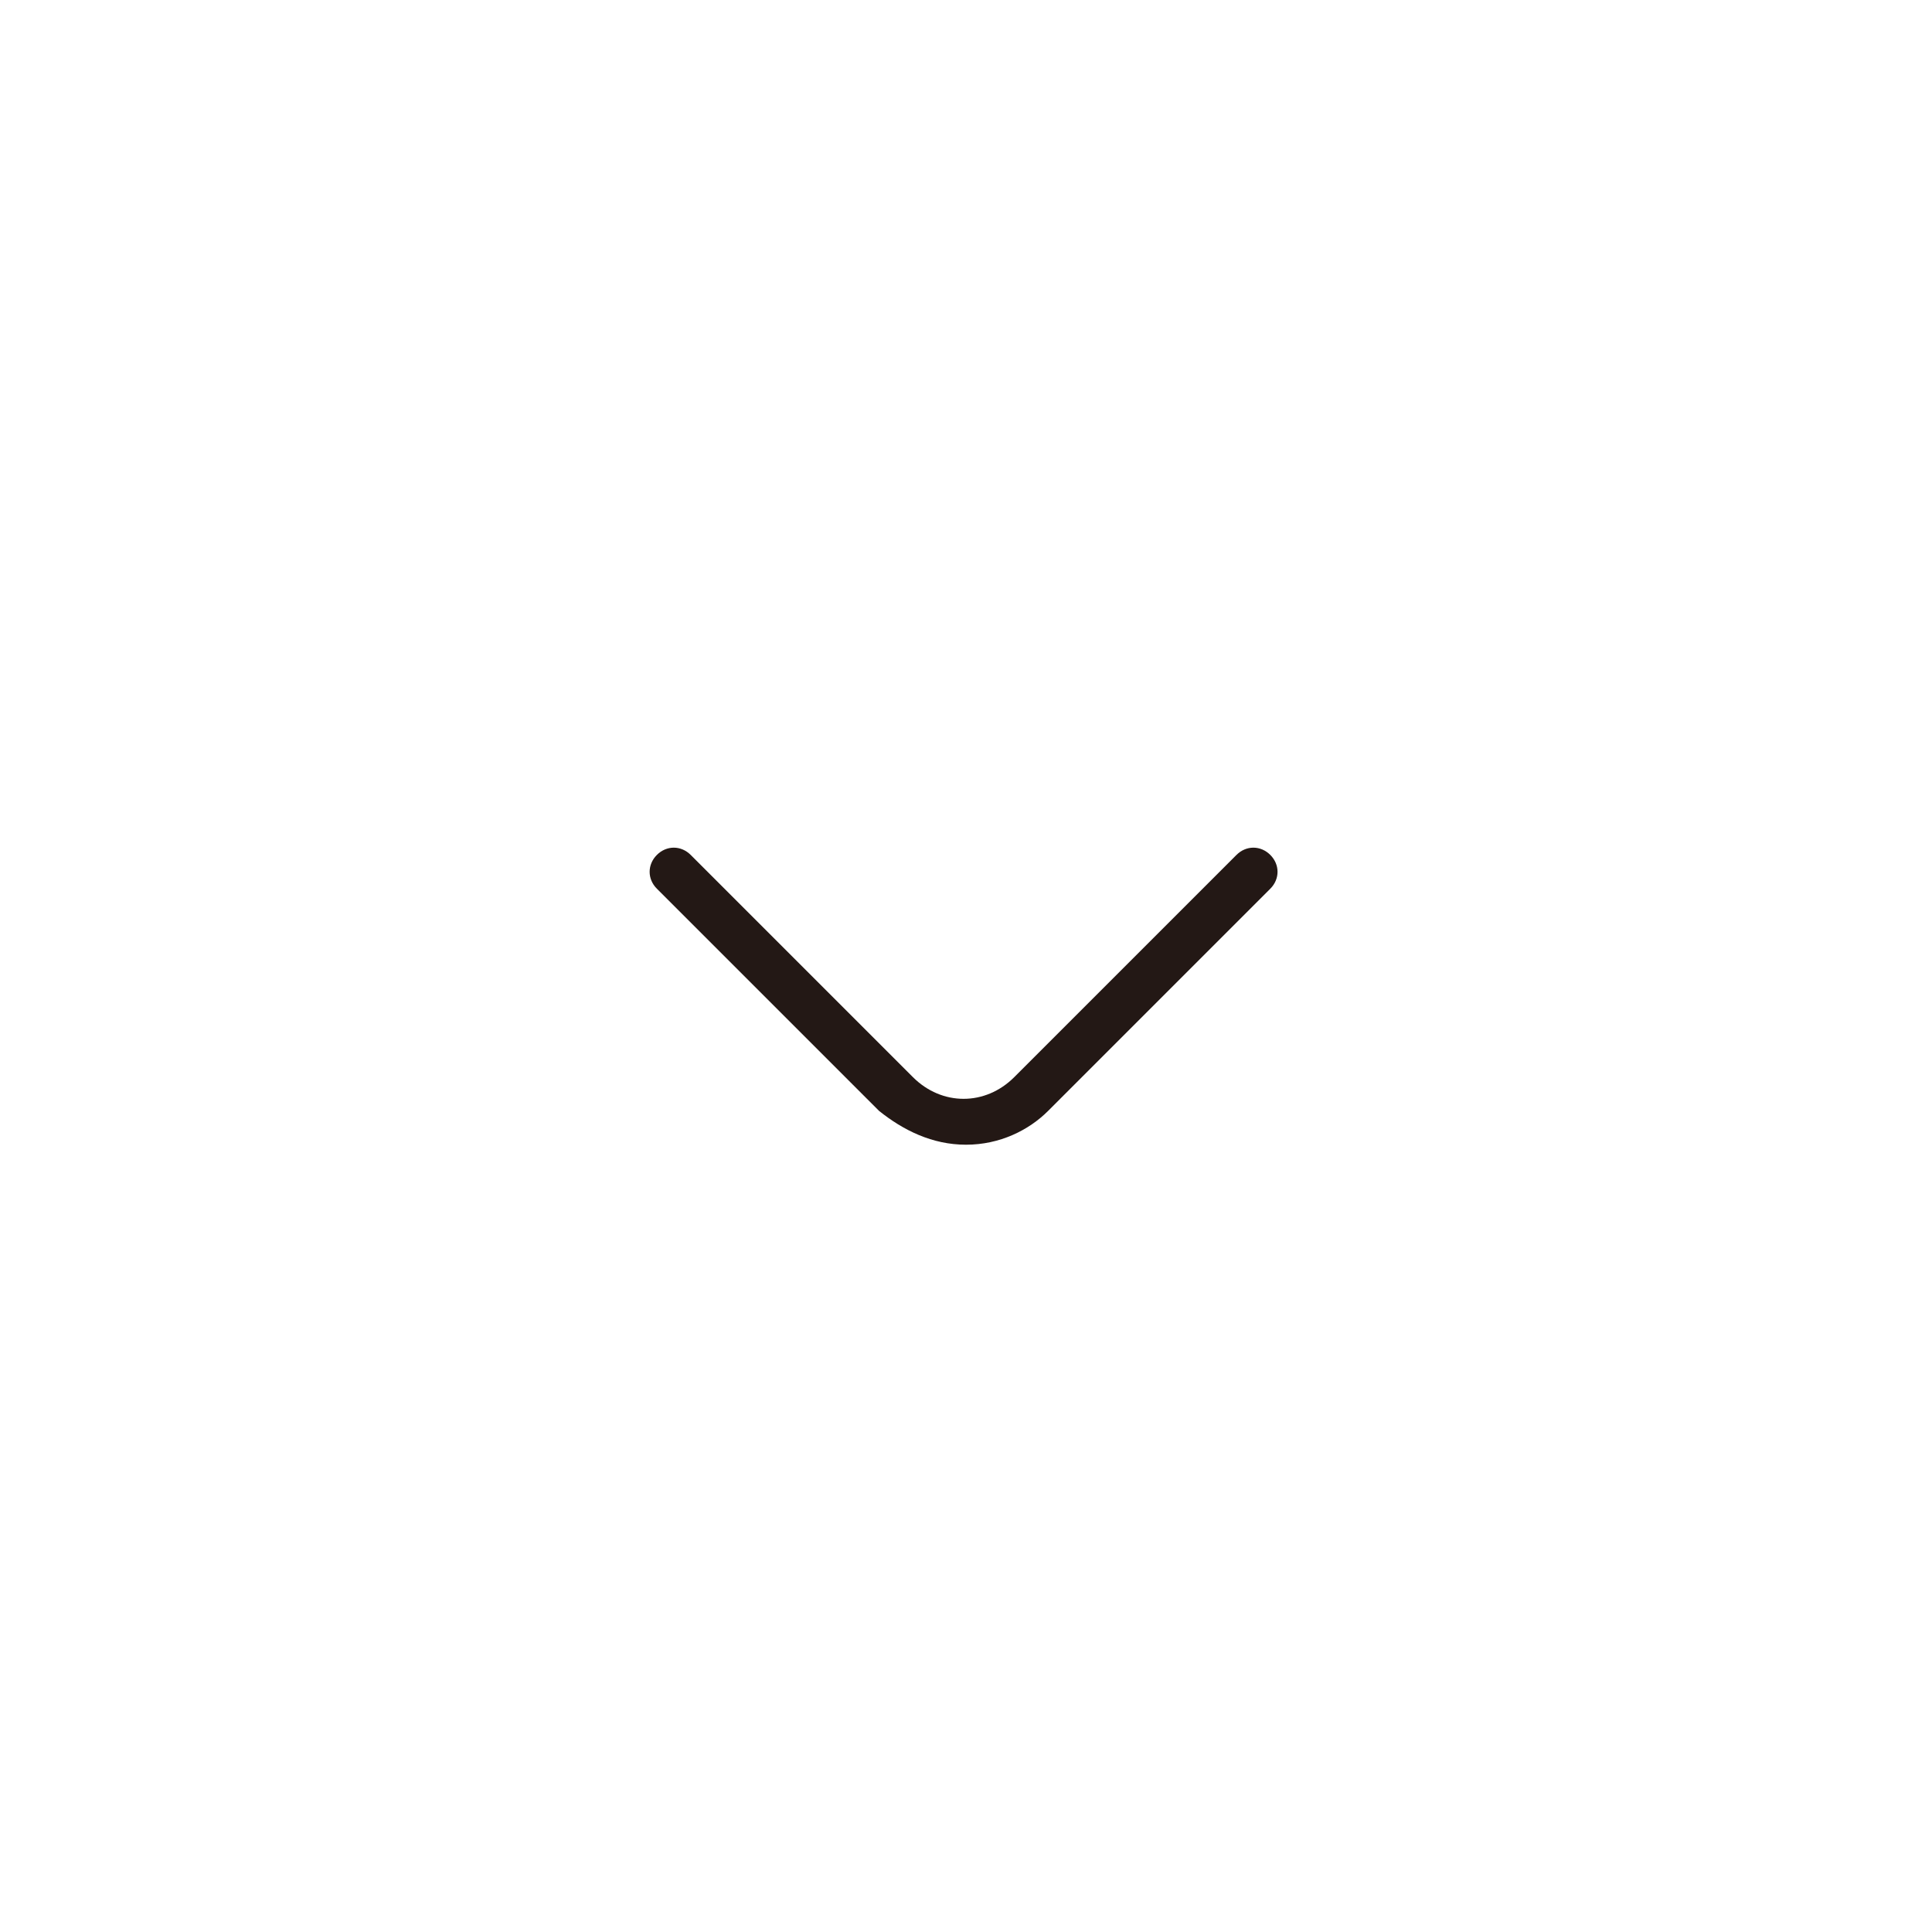
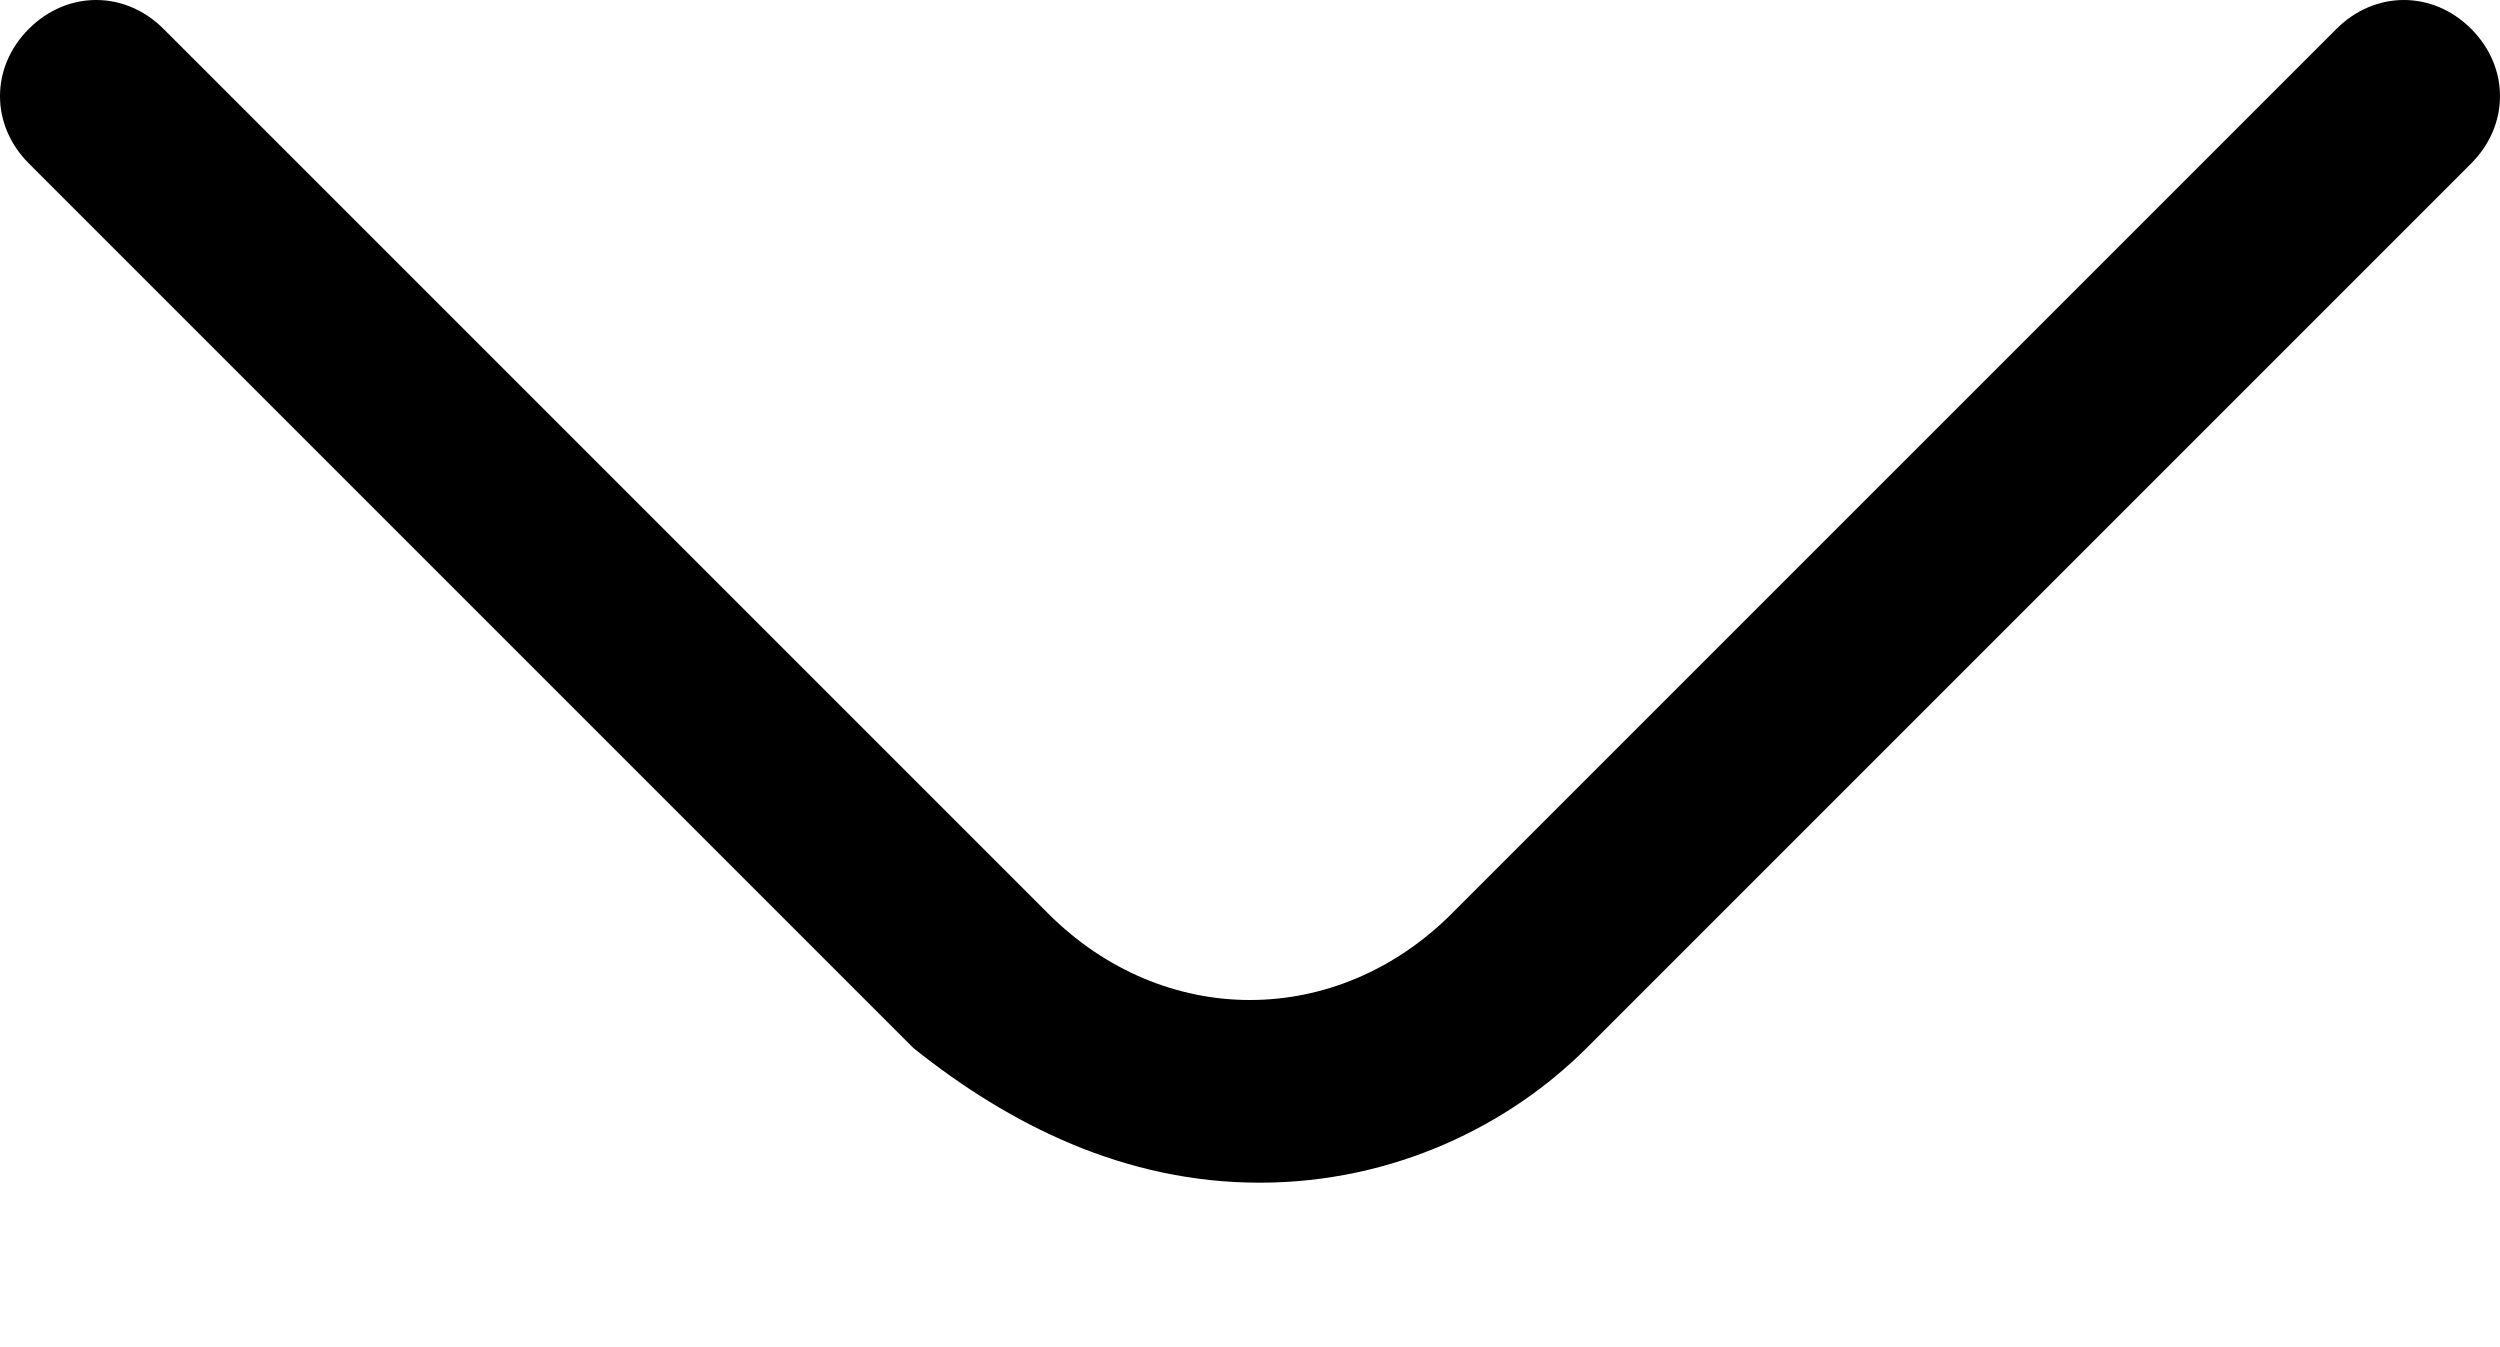
- <svg xmlns="http://www.w3.org/2000/svg" version="1.1" id="图层_1" x="0px" y="0px" viewBox="0 0 40 40" enable-background="new 0 0 40 40" xml:space="preserve">
-   <g>
-     <g>
-       <g>
-         <path fill="#231815" d="M20,23.7c-0.7,0-1.3-0.3-1.8-0.7l-4.6-4.6c-0.2-0.2-0.2-0.5,0-0.7s0.5-0.2,0.7,0l4.6,4.6     c0.6,0.6,1.5,0.6,2.1,0l4.6-4.6c0.2-0.2,0.5-0.2,0.7,0s0.2,0.5,0,0.7l-4.6,4.6C21.3,23.4,20.7,23.7,20,23.7z" />
-       </g>
-     </g>
-   </g>
+ <svg xmlns="http://www.w3.org/2000/svg" width="100%" height="100%" viewBox="0 0 13 7" version="1.1" xml:space="preserve" style="fill-rule:evenodd;clip-rule:evenodd;stroke-linejoin:round;stroke-miterlimit:2;">
+   <path d="M6.55,6.15c-0.7,-0 -1.3,-0.3 -1.8,-0.7l-4.6,-4.6c-0.2,-0.2 -0.2,-0.5 -0,-0.7c0.2,-0.2 0.5,-0.2 0.7,-0l4.6,4.6c0.6,0.6 1.5,0.6 2.1,-0l4.6,-4.6c0.2,-0.2 0.5,-0.2 0.7,-0c0.2,0.2 0.2,0.5 -0,0.7l-4.6,4.6c-0.4,0.4 -1,0.7 -1.7,0.7Z" />
</svg>
